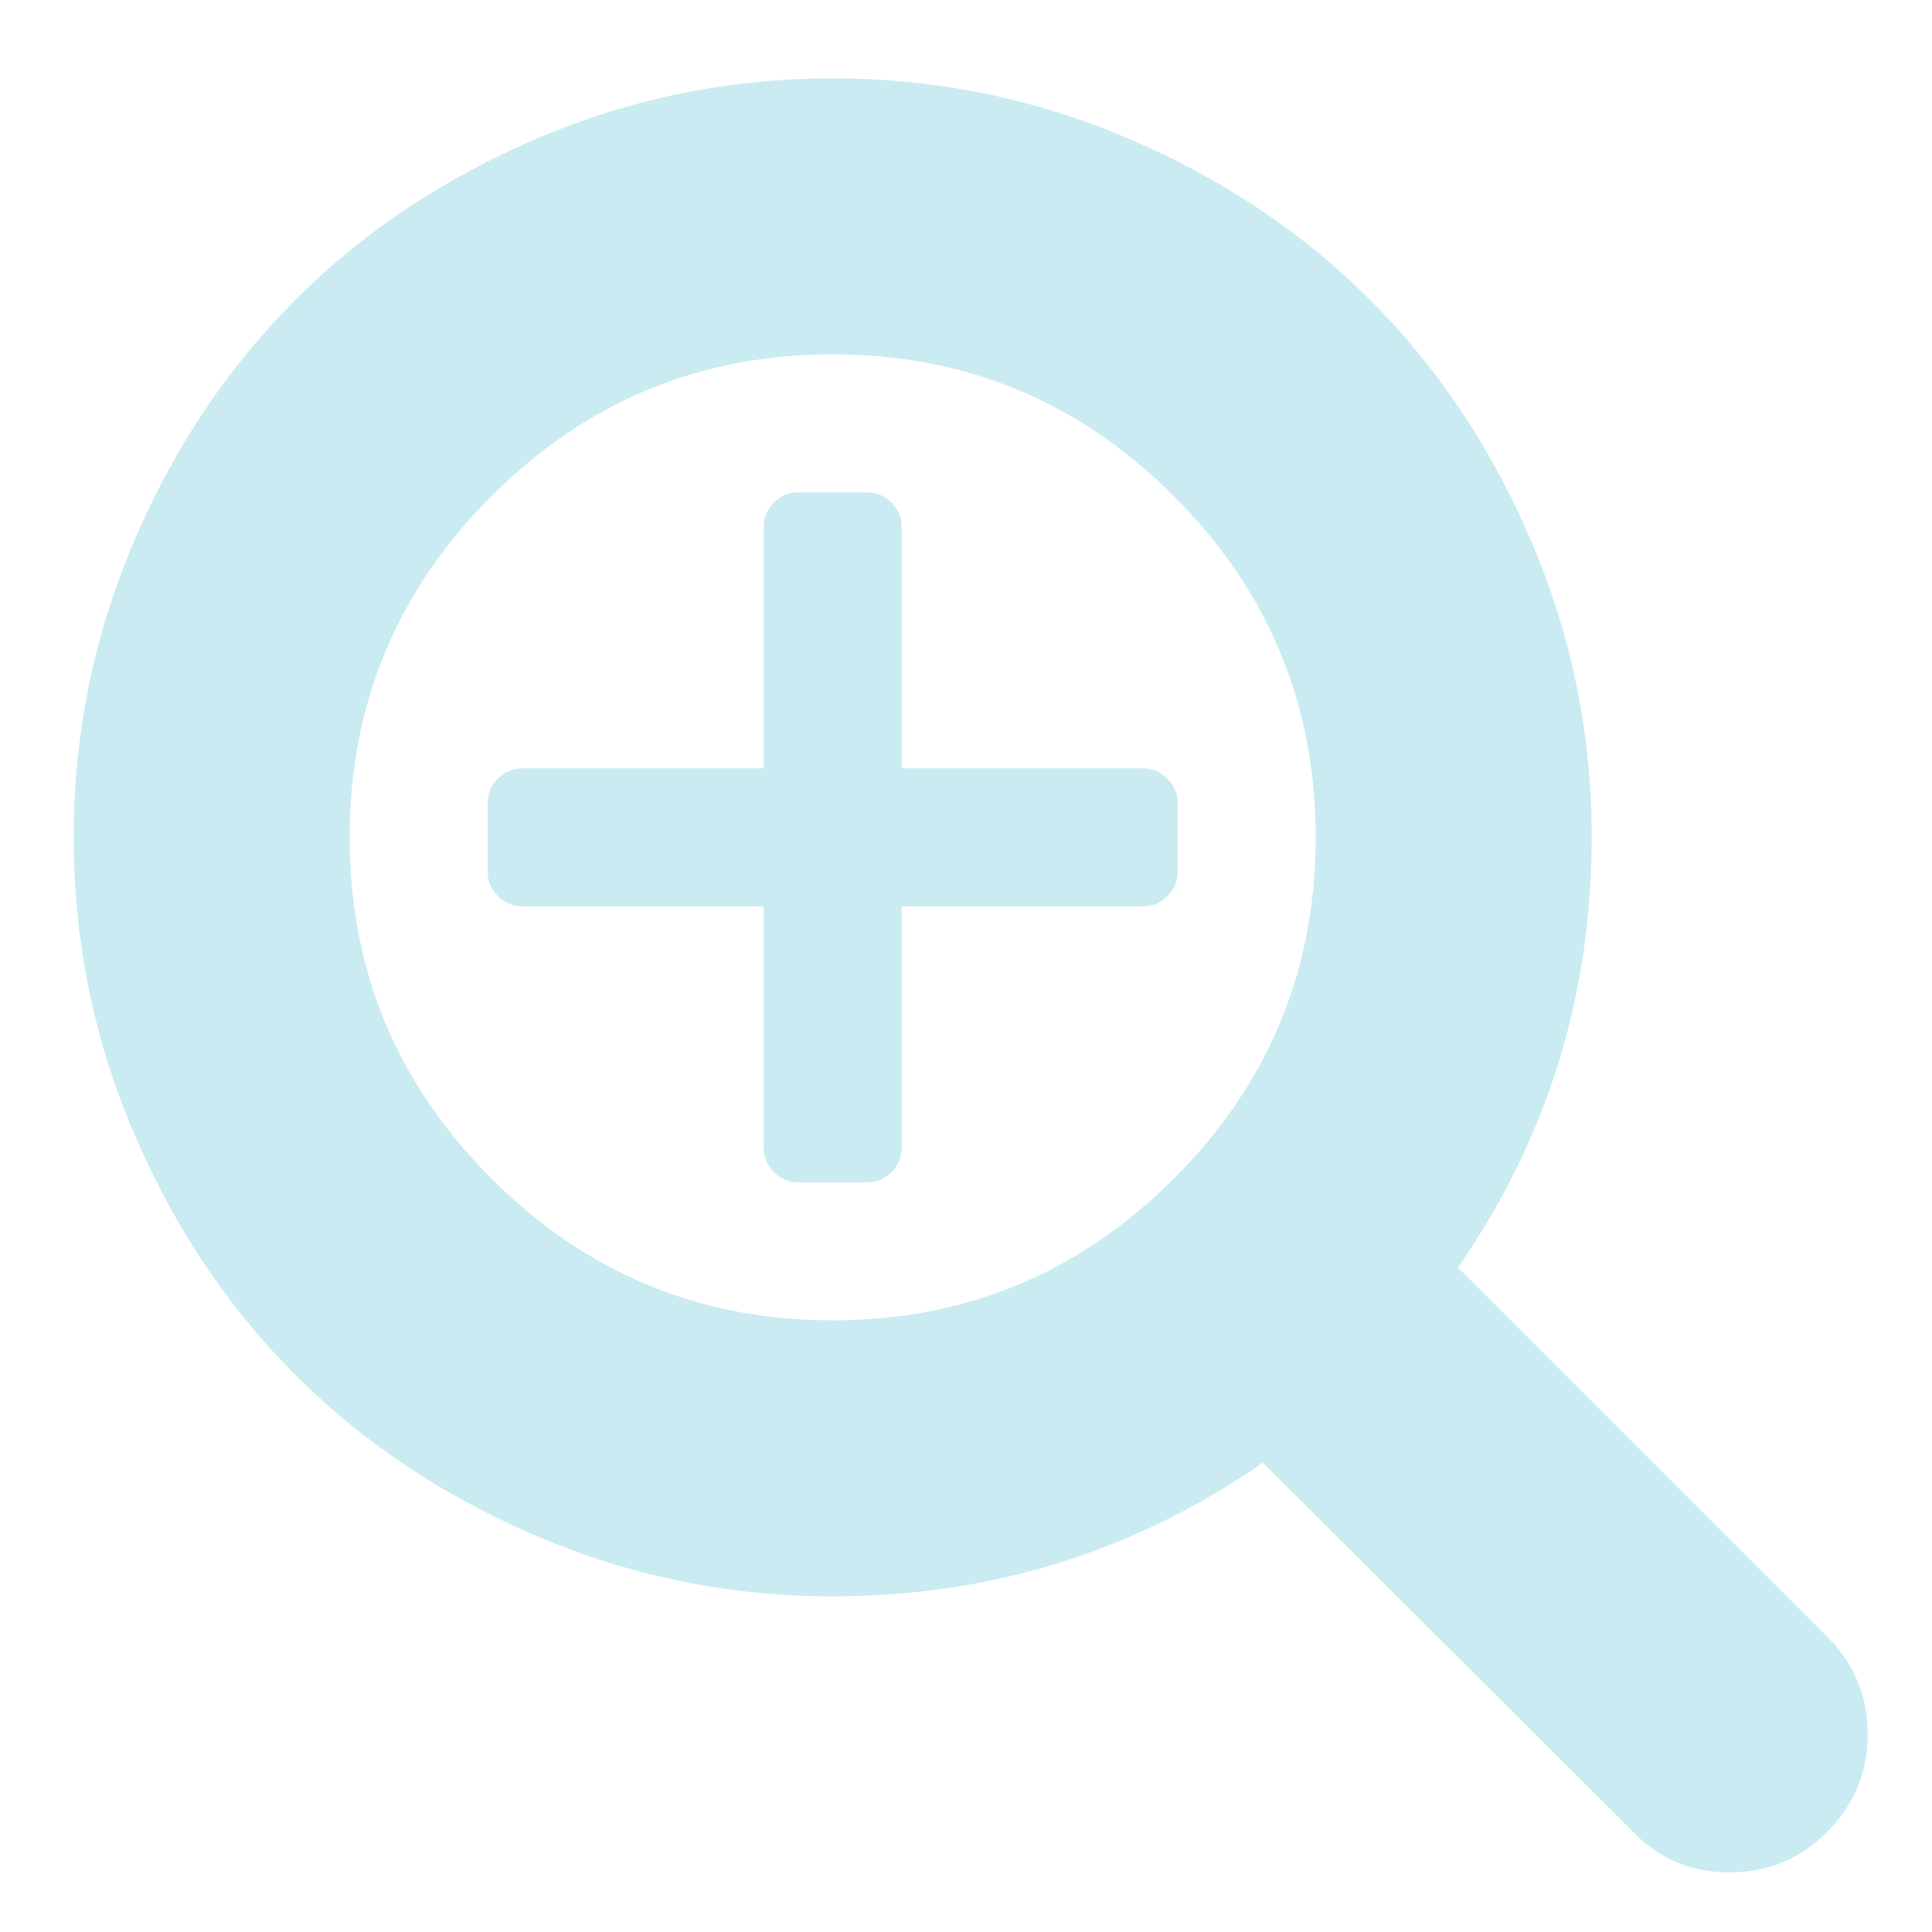
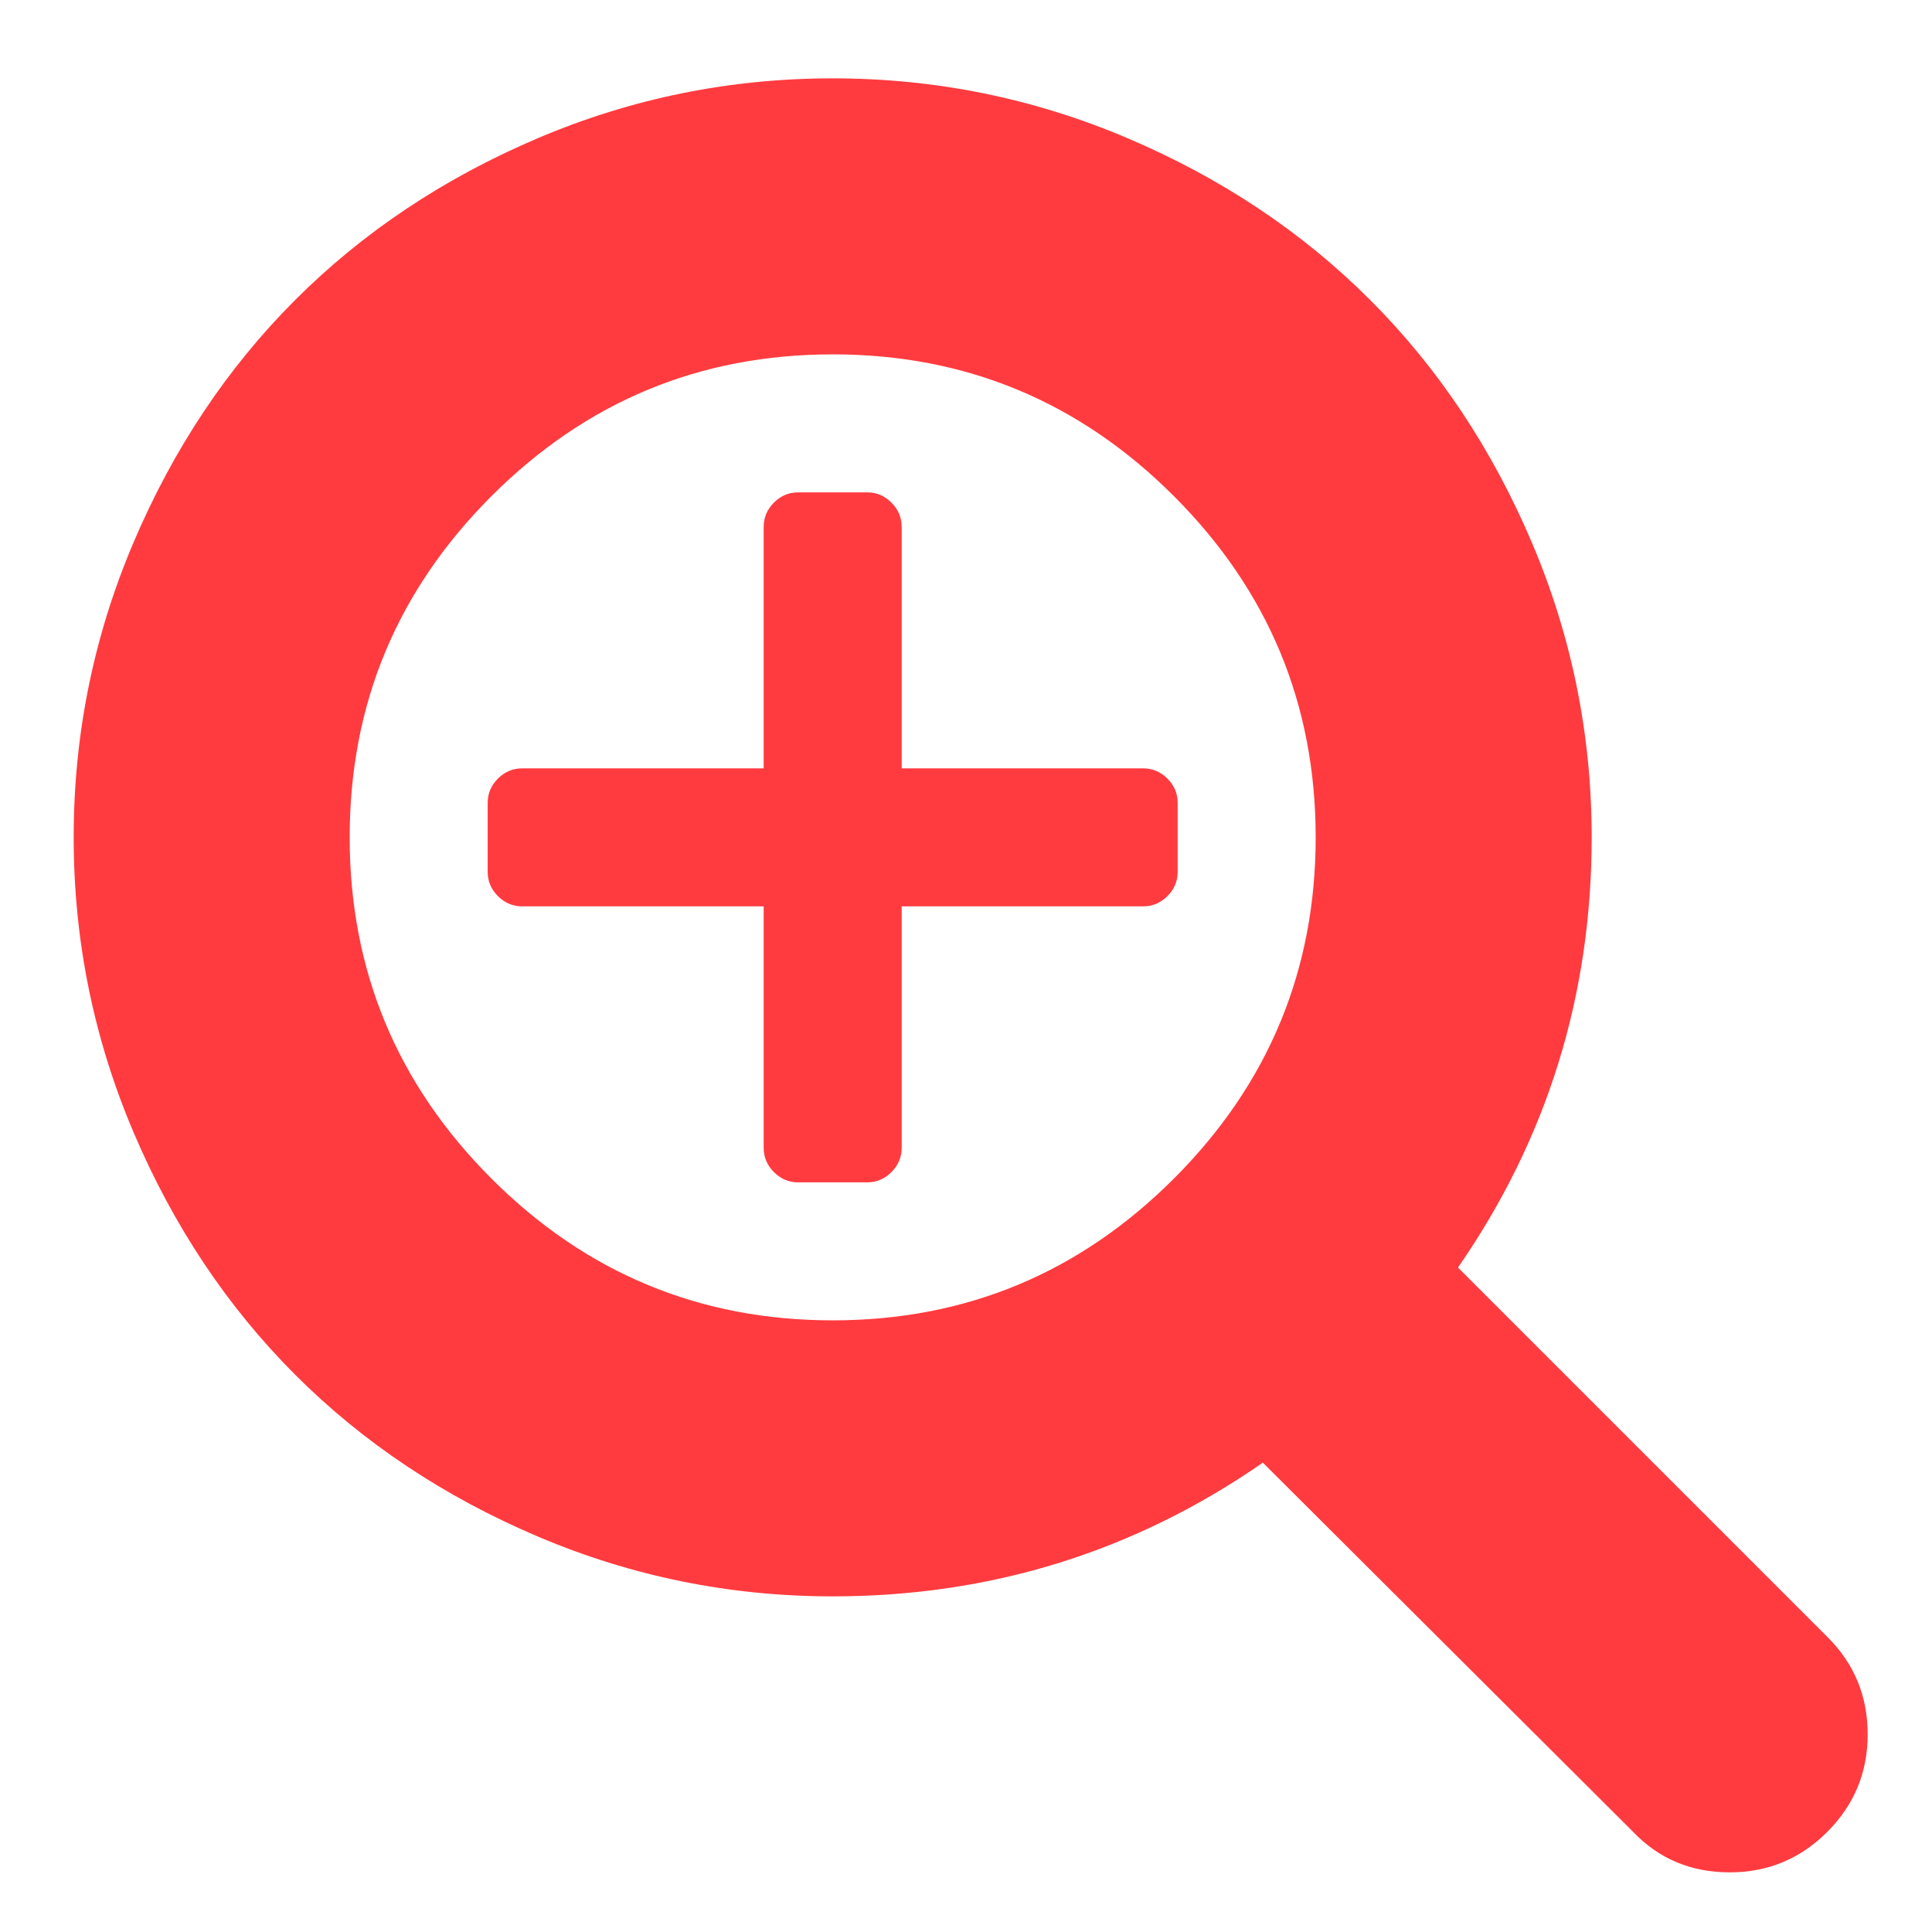
<svg xmlns="http://www.w3.org/2000/svg" viewBox="0 -256 1792 1792" id="svg2" version="1.1" width="100%" height="100%">
  <defs id="defs10" />
  <g transform="matrix(1,0,0,-1,68.33898,1224.678)" id="g4">
-     <path d="m 1024,736 v -64 q 0,-13 -9.5,-22.5 Q 1005,640 992,640 H 768 V 416 q 0,-13 -9.5,-22.5 Q 749,384 736,384 h -64 q -13,0 -22.5,9.5 Q 640,403 640,416 V 640 H 416 q -13,0 -22.5,9.5 Q 384,659 384,672 v 64 q 0,13 9.5,22.5 9.5,9.5 22.5,9.5 h 224 v 224 q 0,13 9.5,22.5 9.5,9.5 22.5,9.5 h 64 q 13,0 22.5,-9.5 Q 768,1005 768,992 V 768 h 224 q 13,0 22.5,-9.5 9.5,-9.5 9.5,-22.5 z m 128,-32 q 0,185 -131.5,316.5 Q 889,1152 704,1152 519,1152 387.5,1020.5 256,889 256,704 256,519 387.5,387.5 519,256 704,256 889,256 1020.5,387.5 1152,519 1152,704 z m 512,-832 q 0,-53 -37.5,-90.5 -37.5,-37.5 -90.5,-37.5 -54,0 -90,38 L 1103,124 Q 924,0 704,0 561,0 430.5,55.5 300,111 205.5,205.5 111,300 55.5,430.5 0,561 0,704 q 0,143 55.5,273.5 55.5,130.5 150,225 94.5,94.5 225,150 130.5,55.5 273.5,55.5 143,0 273.5,-55.5 130.5,-55.5 225,-150 94.5,-94.5 150,-225 Q 1408,847 1408,704 1408,484 1284,305 l 343,-343 q 37,-37 37,-90 z" id="path6" style="fill:#CAEBF2" />
+     <path d="m 1024,736 v -64 q 0,-13 -9.5,-22.5 Q 1005,640 992,640 H 768 V 416 q 0,-13 -9.5,-22.5 Q 749,384 736,384 h -64 q -13,0 -22.5,9.5 Q 640,403 640,416 V 640 H 416 q -13,0 -22.5,9.5 Q 384,659 384,672 v 64 q 0,13 9.5,22.5 9.5,9.5 22.5,9.5 h 224 v 224 q 0,13 9.5,22.5 9.5,9.5 22.5,9.5 h 64 q 13,0 22.5,-9.5 Q 768,1005 768,992 V 768 h 224 q 13,0 22.5,-9.5 9.5,-9.5 9.5,-22.5 z m 128,-32 q 0,185 -131.5,316.5 Q 889,1152 704,1152 519,1152 387.5,1020.5 256,889 256,704 256,519 387.5,387.5 519,256 704,256 889,256 1020.5,387.5 1152,519 1152,704 z m 512,-832 q 0,-53 -37.5,-90.5 -37.5,-37.5 -90.5,-37.5 -54,0 -90,38 L 1103,124 Q 924,0 704,0 561,0 430.5,55.5 300,111 205.5,205.5 111,300 55.5,430.5 0,561 0,704 q 0,143 55.5,273.5 55.5,130.5 150,225 94.5,94.5 225,150 130.5,55.5 273.5,55.5 143,0 273.5,-55.5 130.5,-55.5 225,-150 94.5,-94.5 150,-225 Q 1408,847 1408,704 1408,484 1284,305 l 343,-343 q 37,-37 37,-90 z" id="path6" style="fill:#FF3B3F" />
  </g>
</svg>
